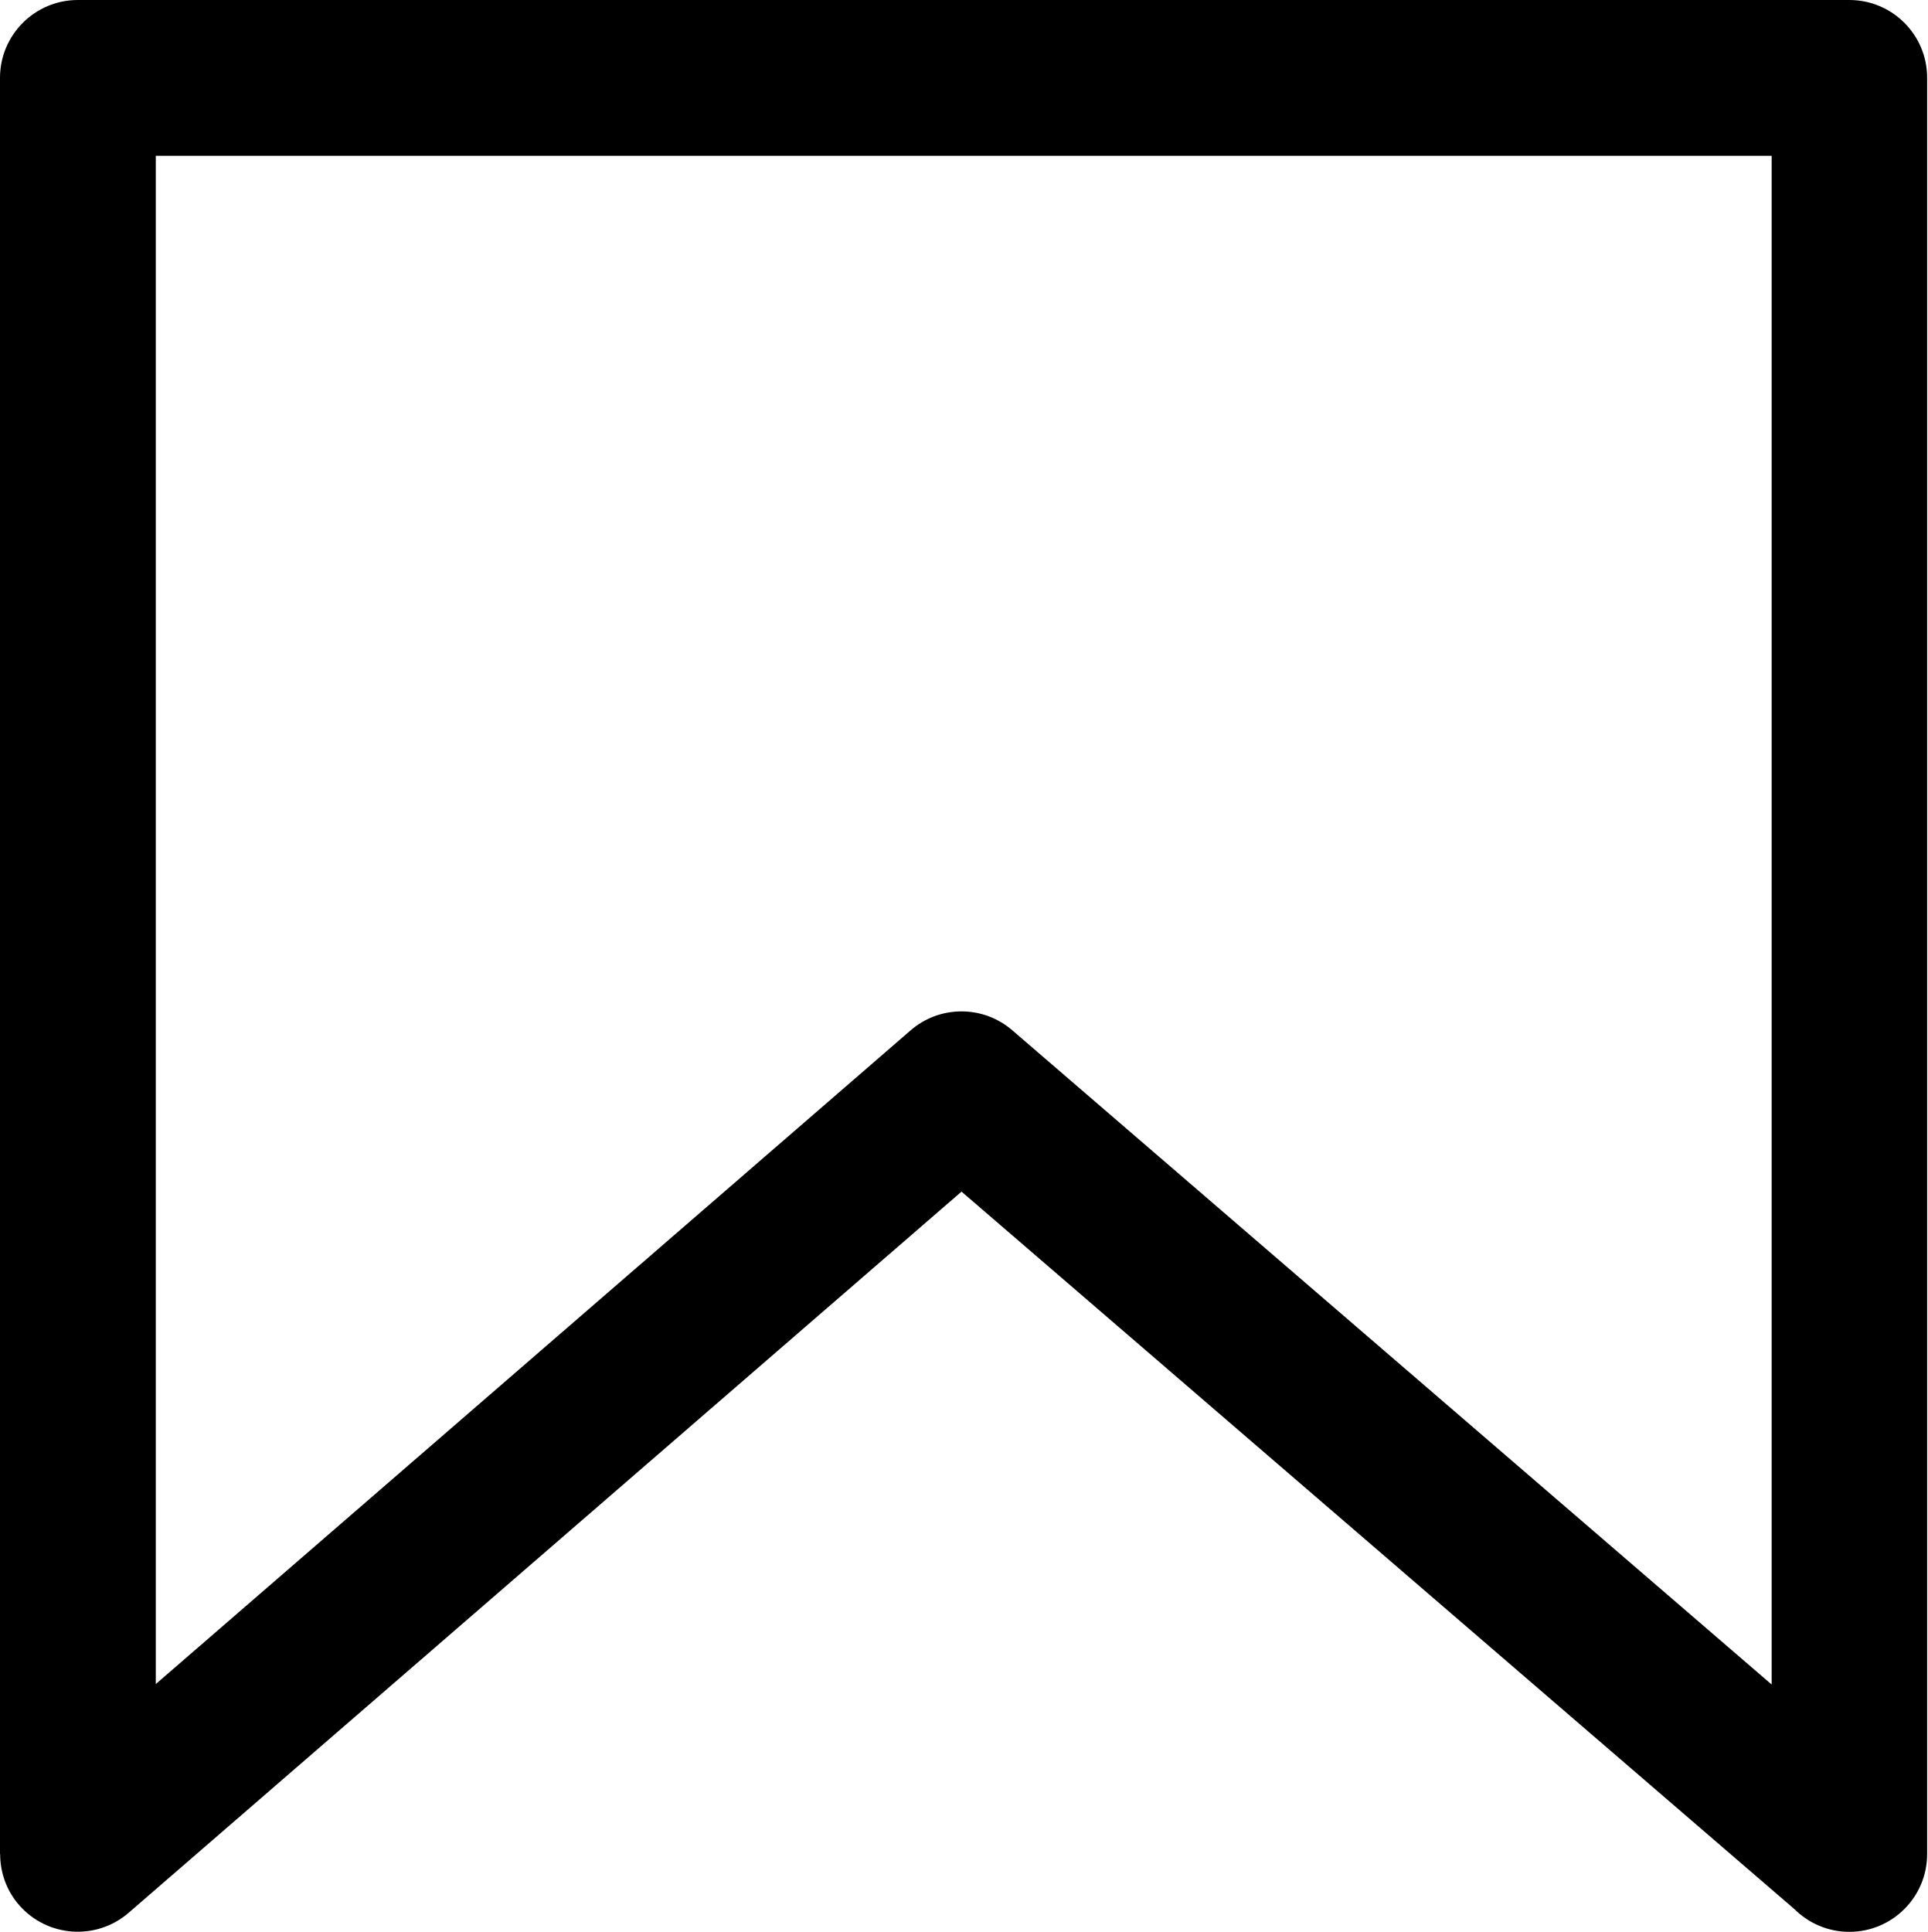
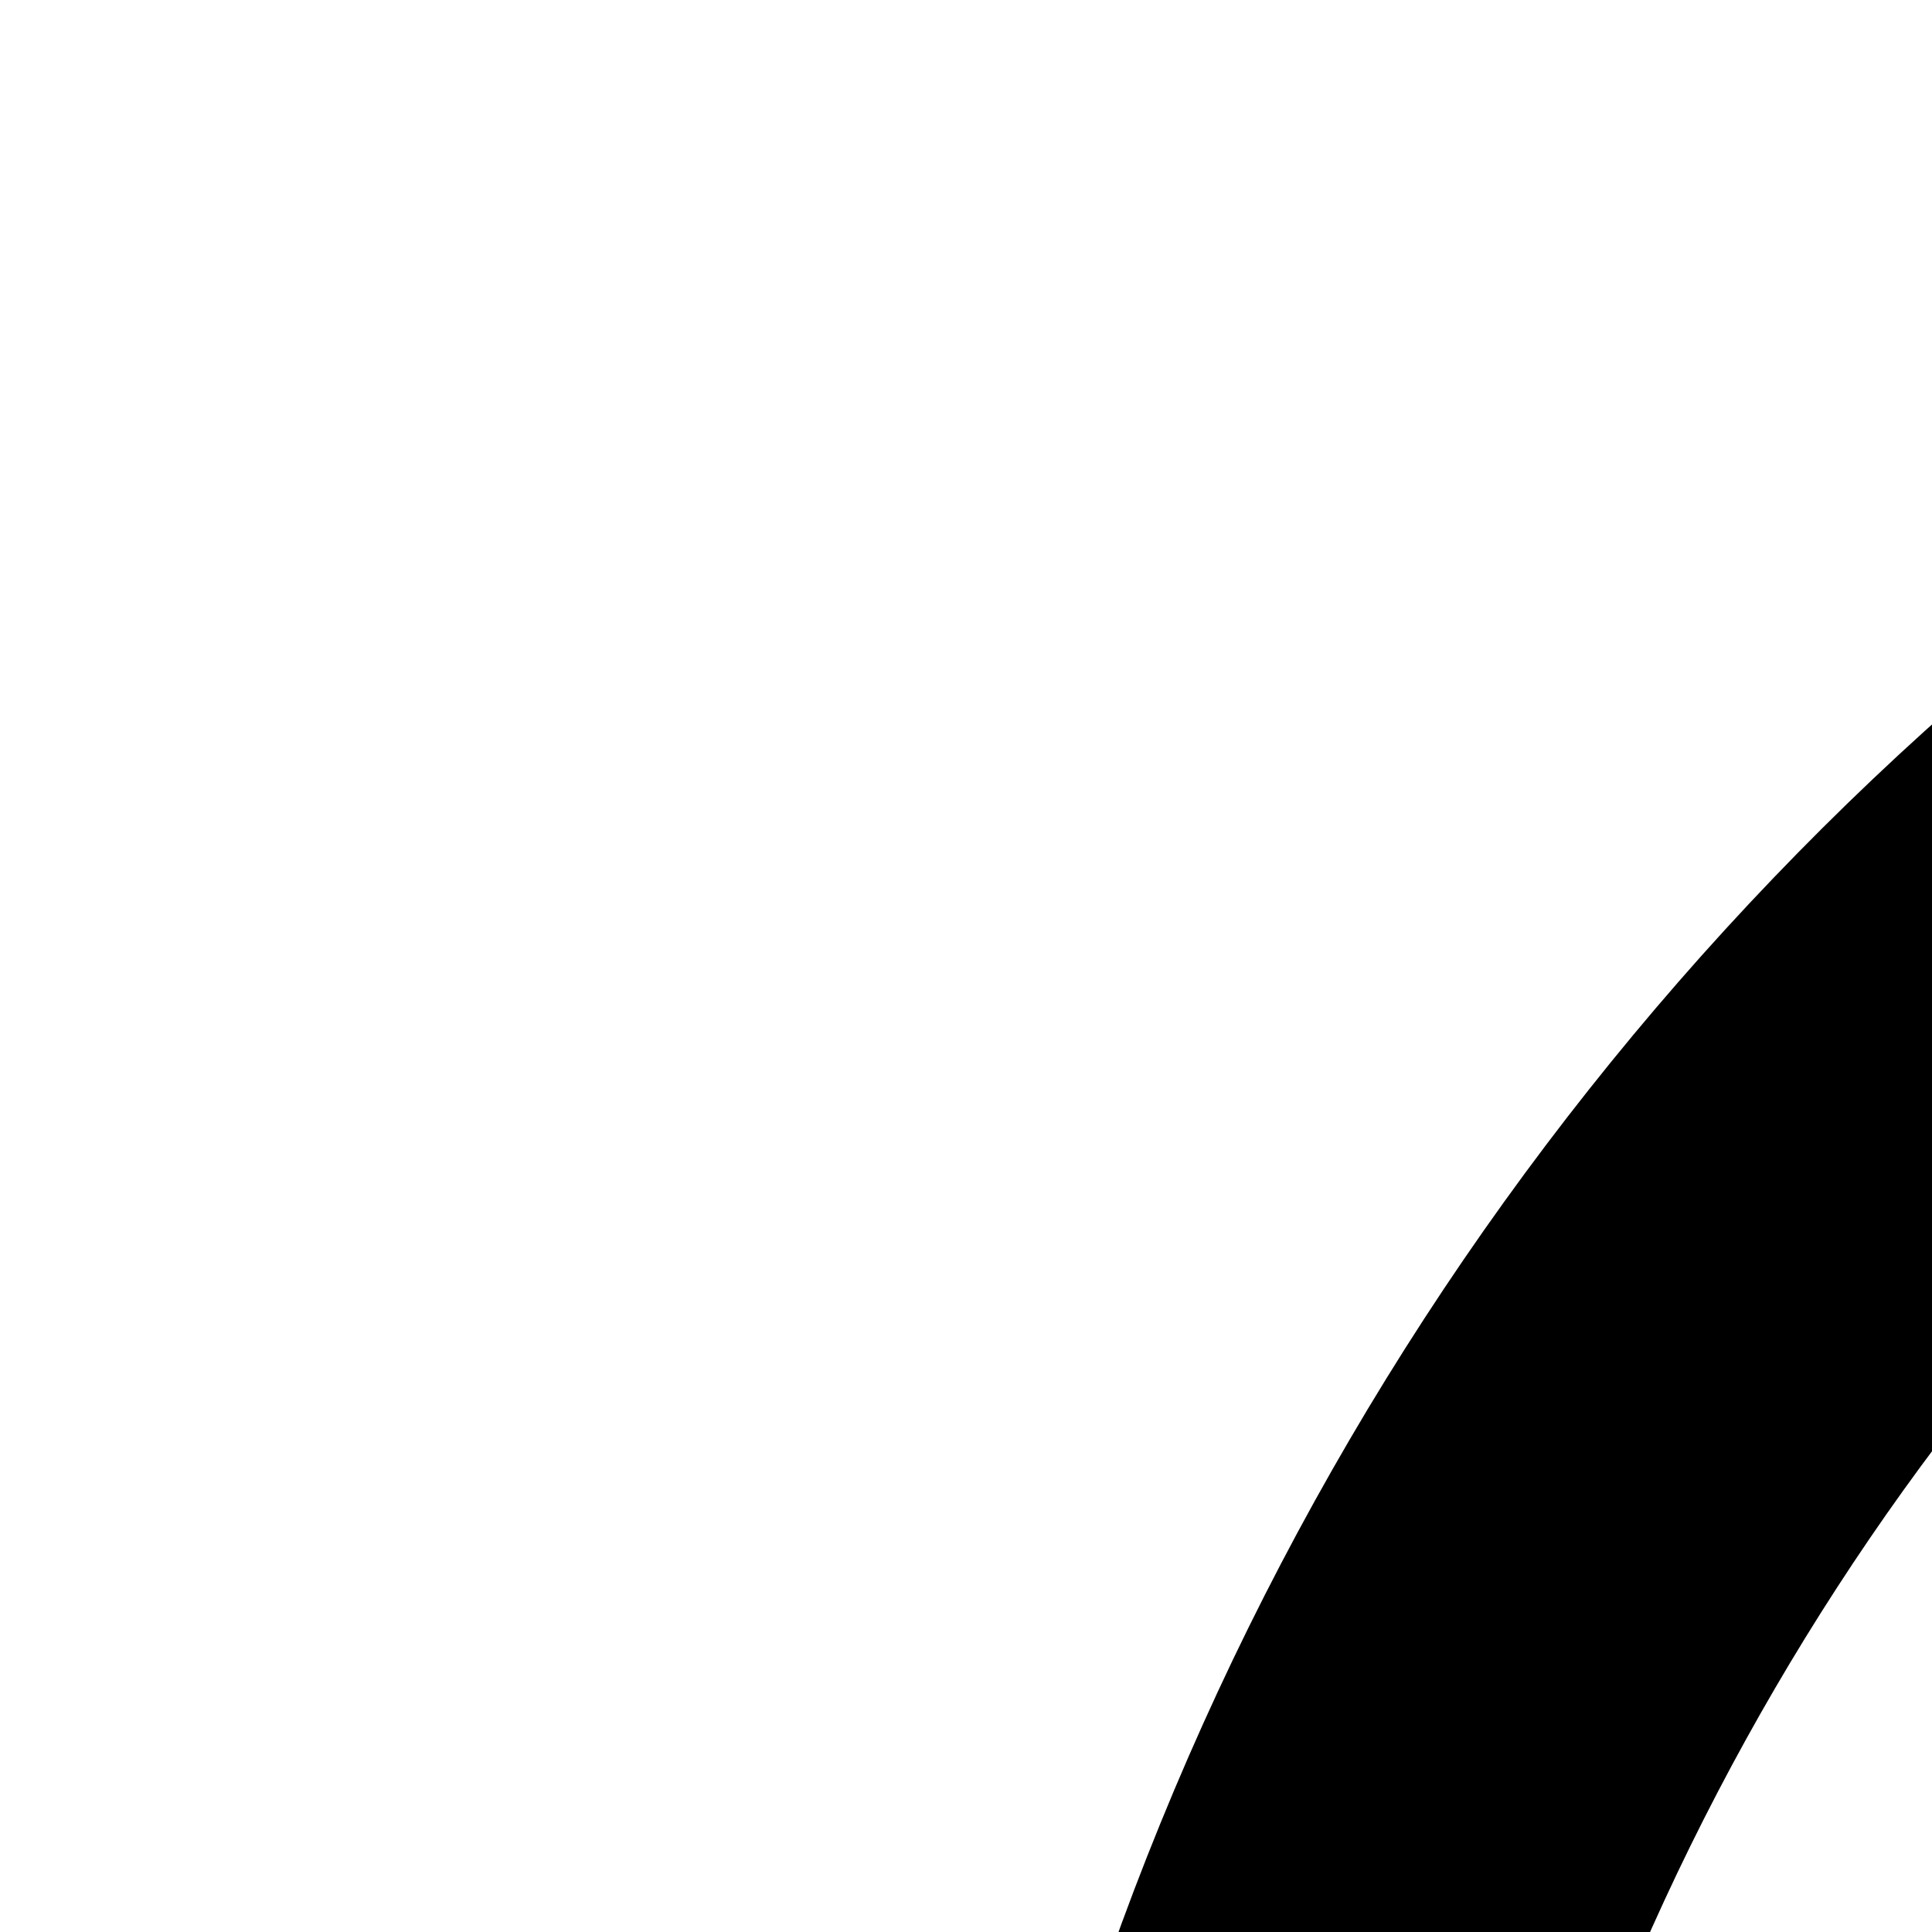
- <svg xmlns="http://www.w3.org/2000/svg" version="1.1" id="Layer_1" x="0px" y="0px" viewBox="0 0 122.59 122.88" style="enable-background:new 0 0 122.59 122.88" xml:space="preserve">
-   <g>
-     <path d="M4.95,0h112.68c2.74,0,4.95,2.22,4.95,4.95v112.97c0,2.74-2.22,4.95-4.95,4.95c-1.37,0-2.61-0.56-3.51-1.46L61.16,75.79 L8.18,121.66c-2.06,1.78-5.18,1.56-6.97-0.5c-0.81-0.93-1.2-2.09-1.2-3.23H0V4.95C0,2.22,2.22,0,4.95,0L4.95,0z M112.68,9.91H9.91 v97.2l47.97-41.54c1.82-1.62,4.61-1.68,6.51-0.04l48.3,41.61V9.91L112.68,9.91z" />
-   </g>
+ <svg xmlns="http://www.w3.org/2000/svg" width="24px" height="24px" viewBox="0 0 24 24" fill="none">
+   <path fill-rule="evenodd" clip-rule="evenodd" d="M8.723,45.706h2.894v-8.729c0-10.139,3.987-19.368,10.412-26.069C28.479,4.177,37.386,0,47.19,0      c9.805,0,18.711,4.177,25.163,10.907c6.424,6.701,10.411,15.931,10.411,26.069v8.729h2.894c2.401,0,4.583,0.98,6.162,2.56      s2.56,3.761,2.56,6.162v59.73c0,2.401-0.98,4.583-2.56,6.162s-3.761,2.56-6.162,2.56H8.723c-2.402,0-4.583-0.98-6.163-2.56      S0,116.56,0,114.158v-59.73c0-2.401,0.981-4.583,2.56-6.162C4.14,46.687,6.321,45.706,8.723,45.706L8.723,45.706z      M44,87.301L39.81,98.28h14.762l-3.884-11.13c2.465-1.27,4.15-3.84,4.15-6.803c0-4.223-3.425-7.647-7.647-7.647      c-4.223,0-7.648,3.425-7.648,7.647C39.542,83.432,41.369,86.091,44,87.301L44,87.301z      M17.753,45.706h58.875v-8.729c0-8.511-3.326-16.236-8.686-21.826C62.61,9.589,55.265,6.137,47.19,6.137     S31.77,9.589,26.438,15.15c-5.359,5.59-8.686,13.315-8.686,21.826V45.706L17.753,45.706z      M85.658,51.843H8.723c-0.708,0-1.353,0.292-1.823,0.762c-0.47,0.47-0.762,1.116-0.762,1.823v59.73c0,0.707,0.292,1.353,0.762,1.822     c0.47,0.471,1.116,0.762,1.823,0.762h76.936c0.708,0,1.354-0.291,1.823-0.762c0.47-0.47,0.762-1.115,0.762-1.822v-59.73     c0-0.707-0.292-1.353-0.762-1.823C87.011,52.135,86.366,51.843,85.658,51.843L85.658,51.843z" fill="currentColor" />
</svg>
